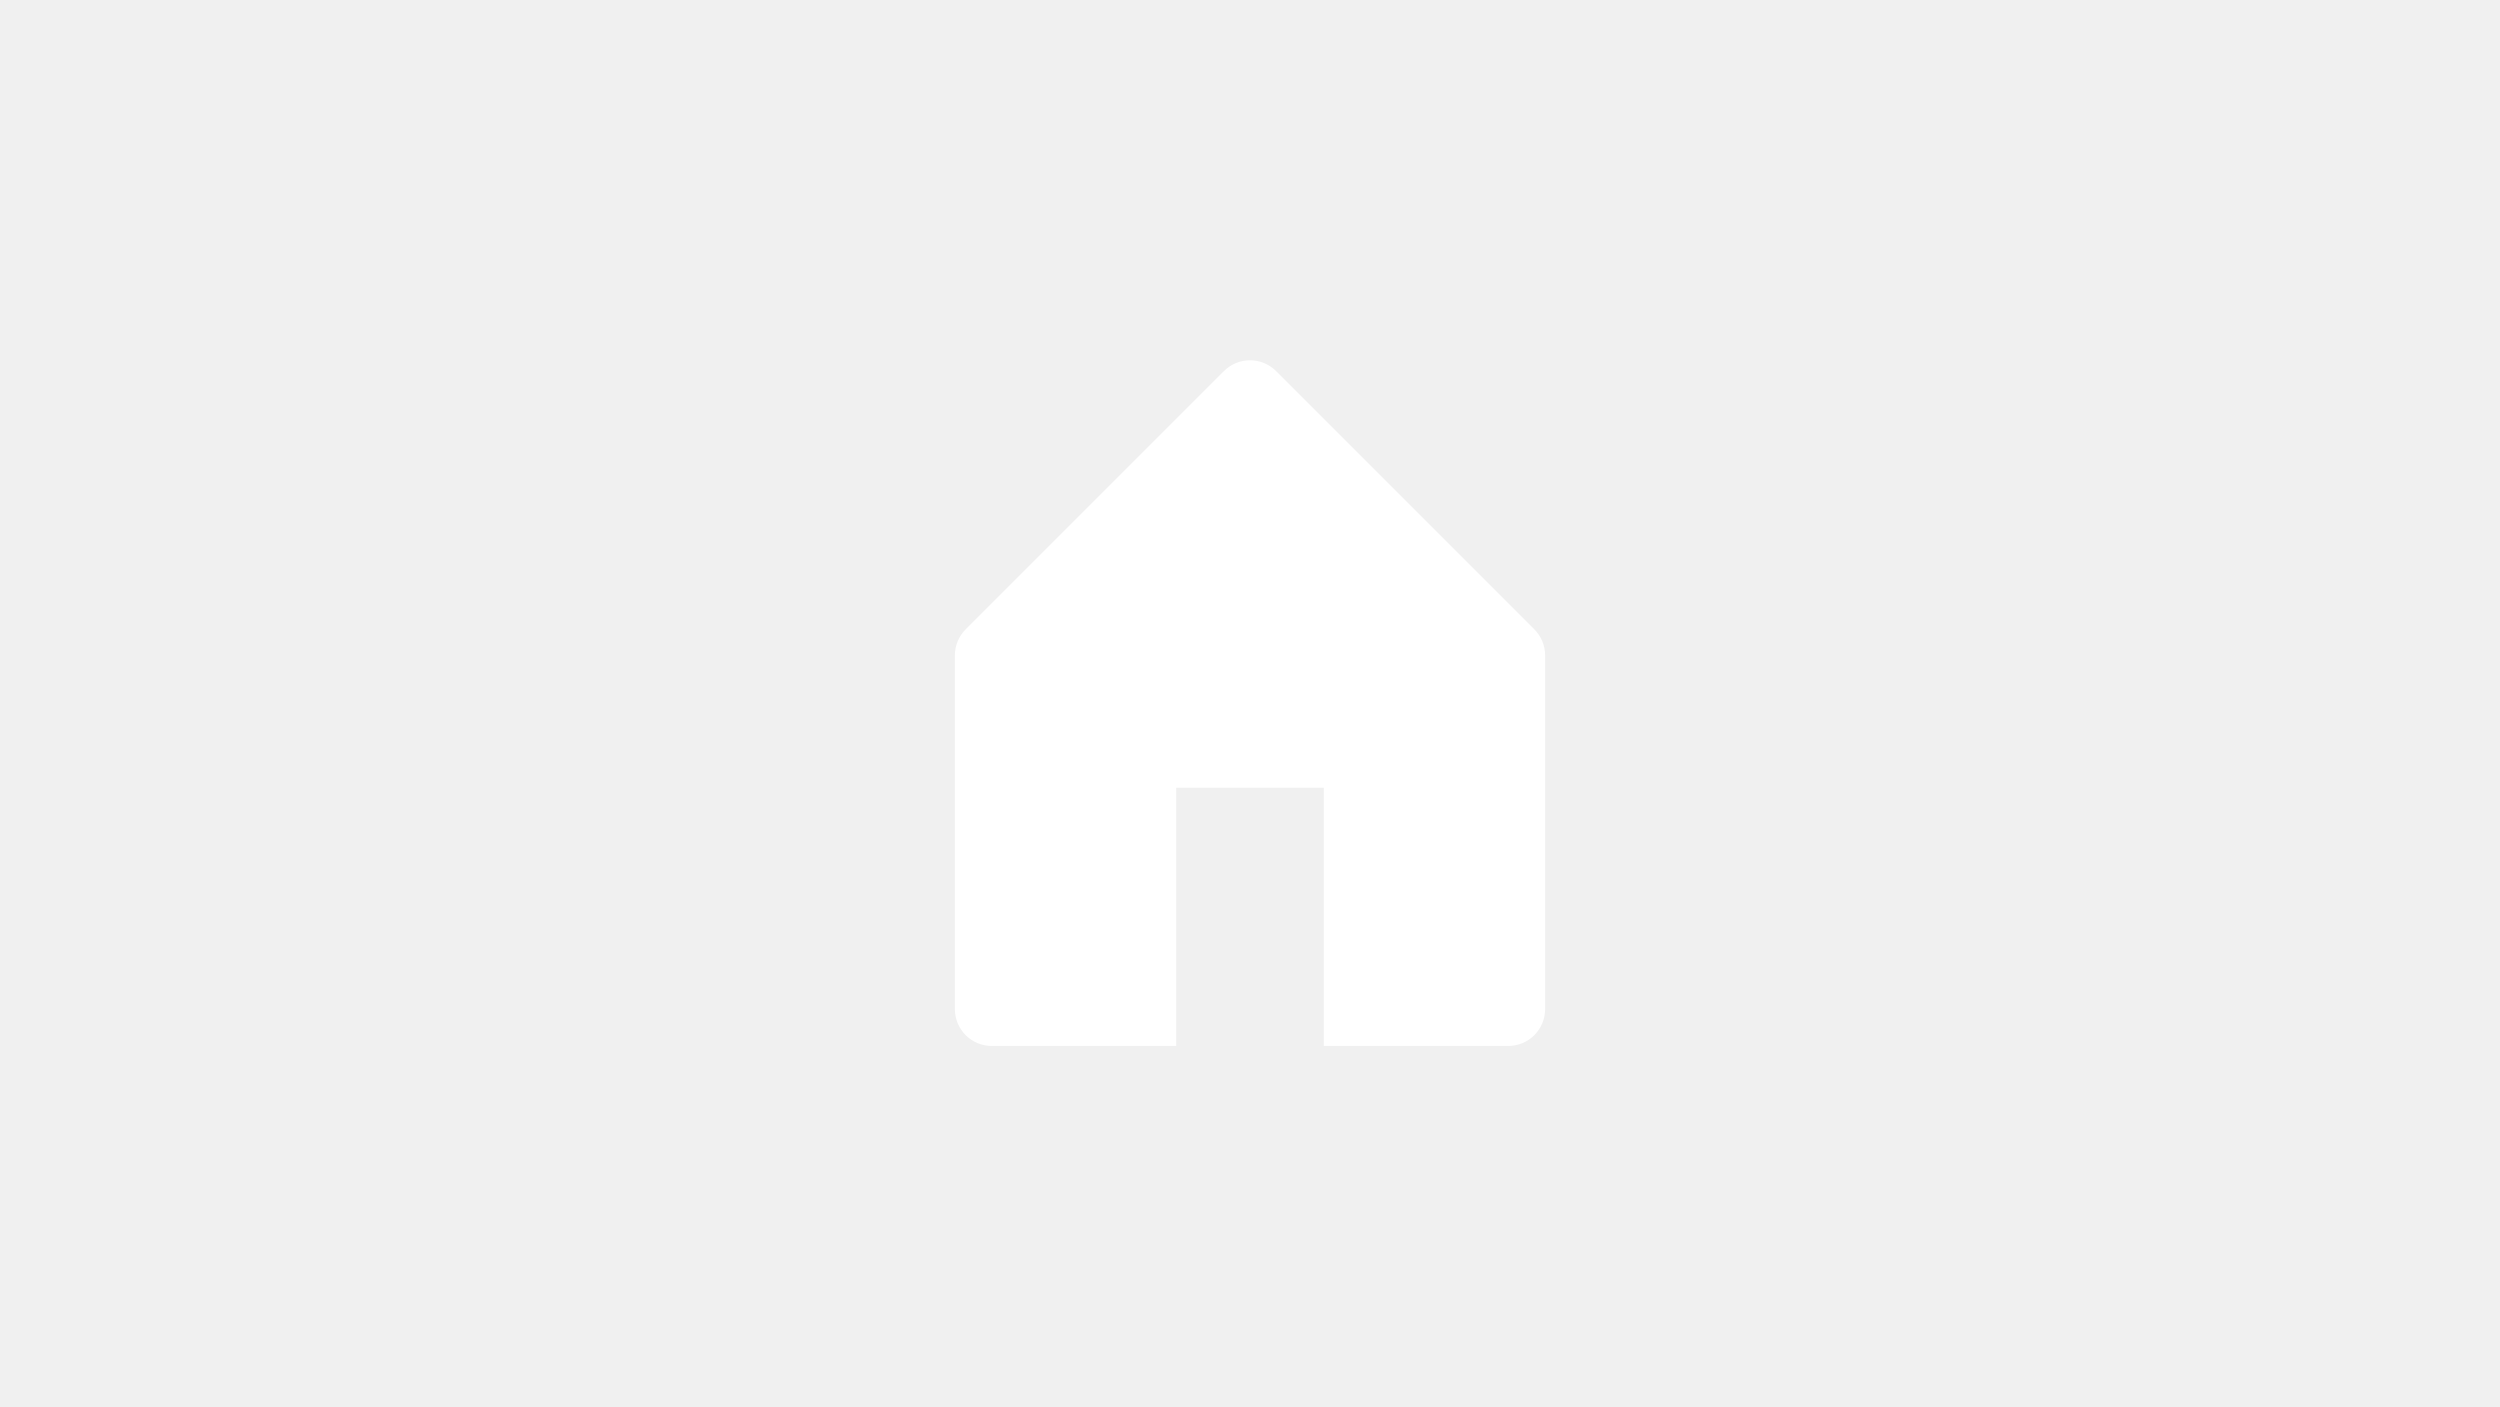
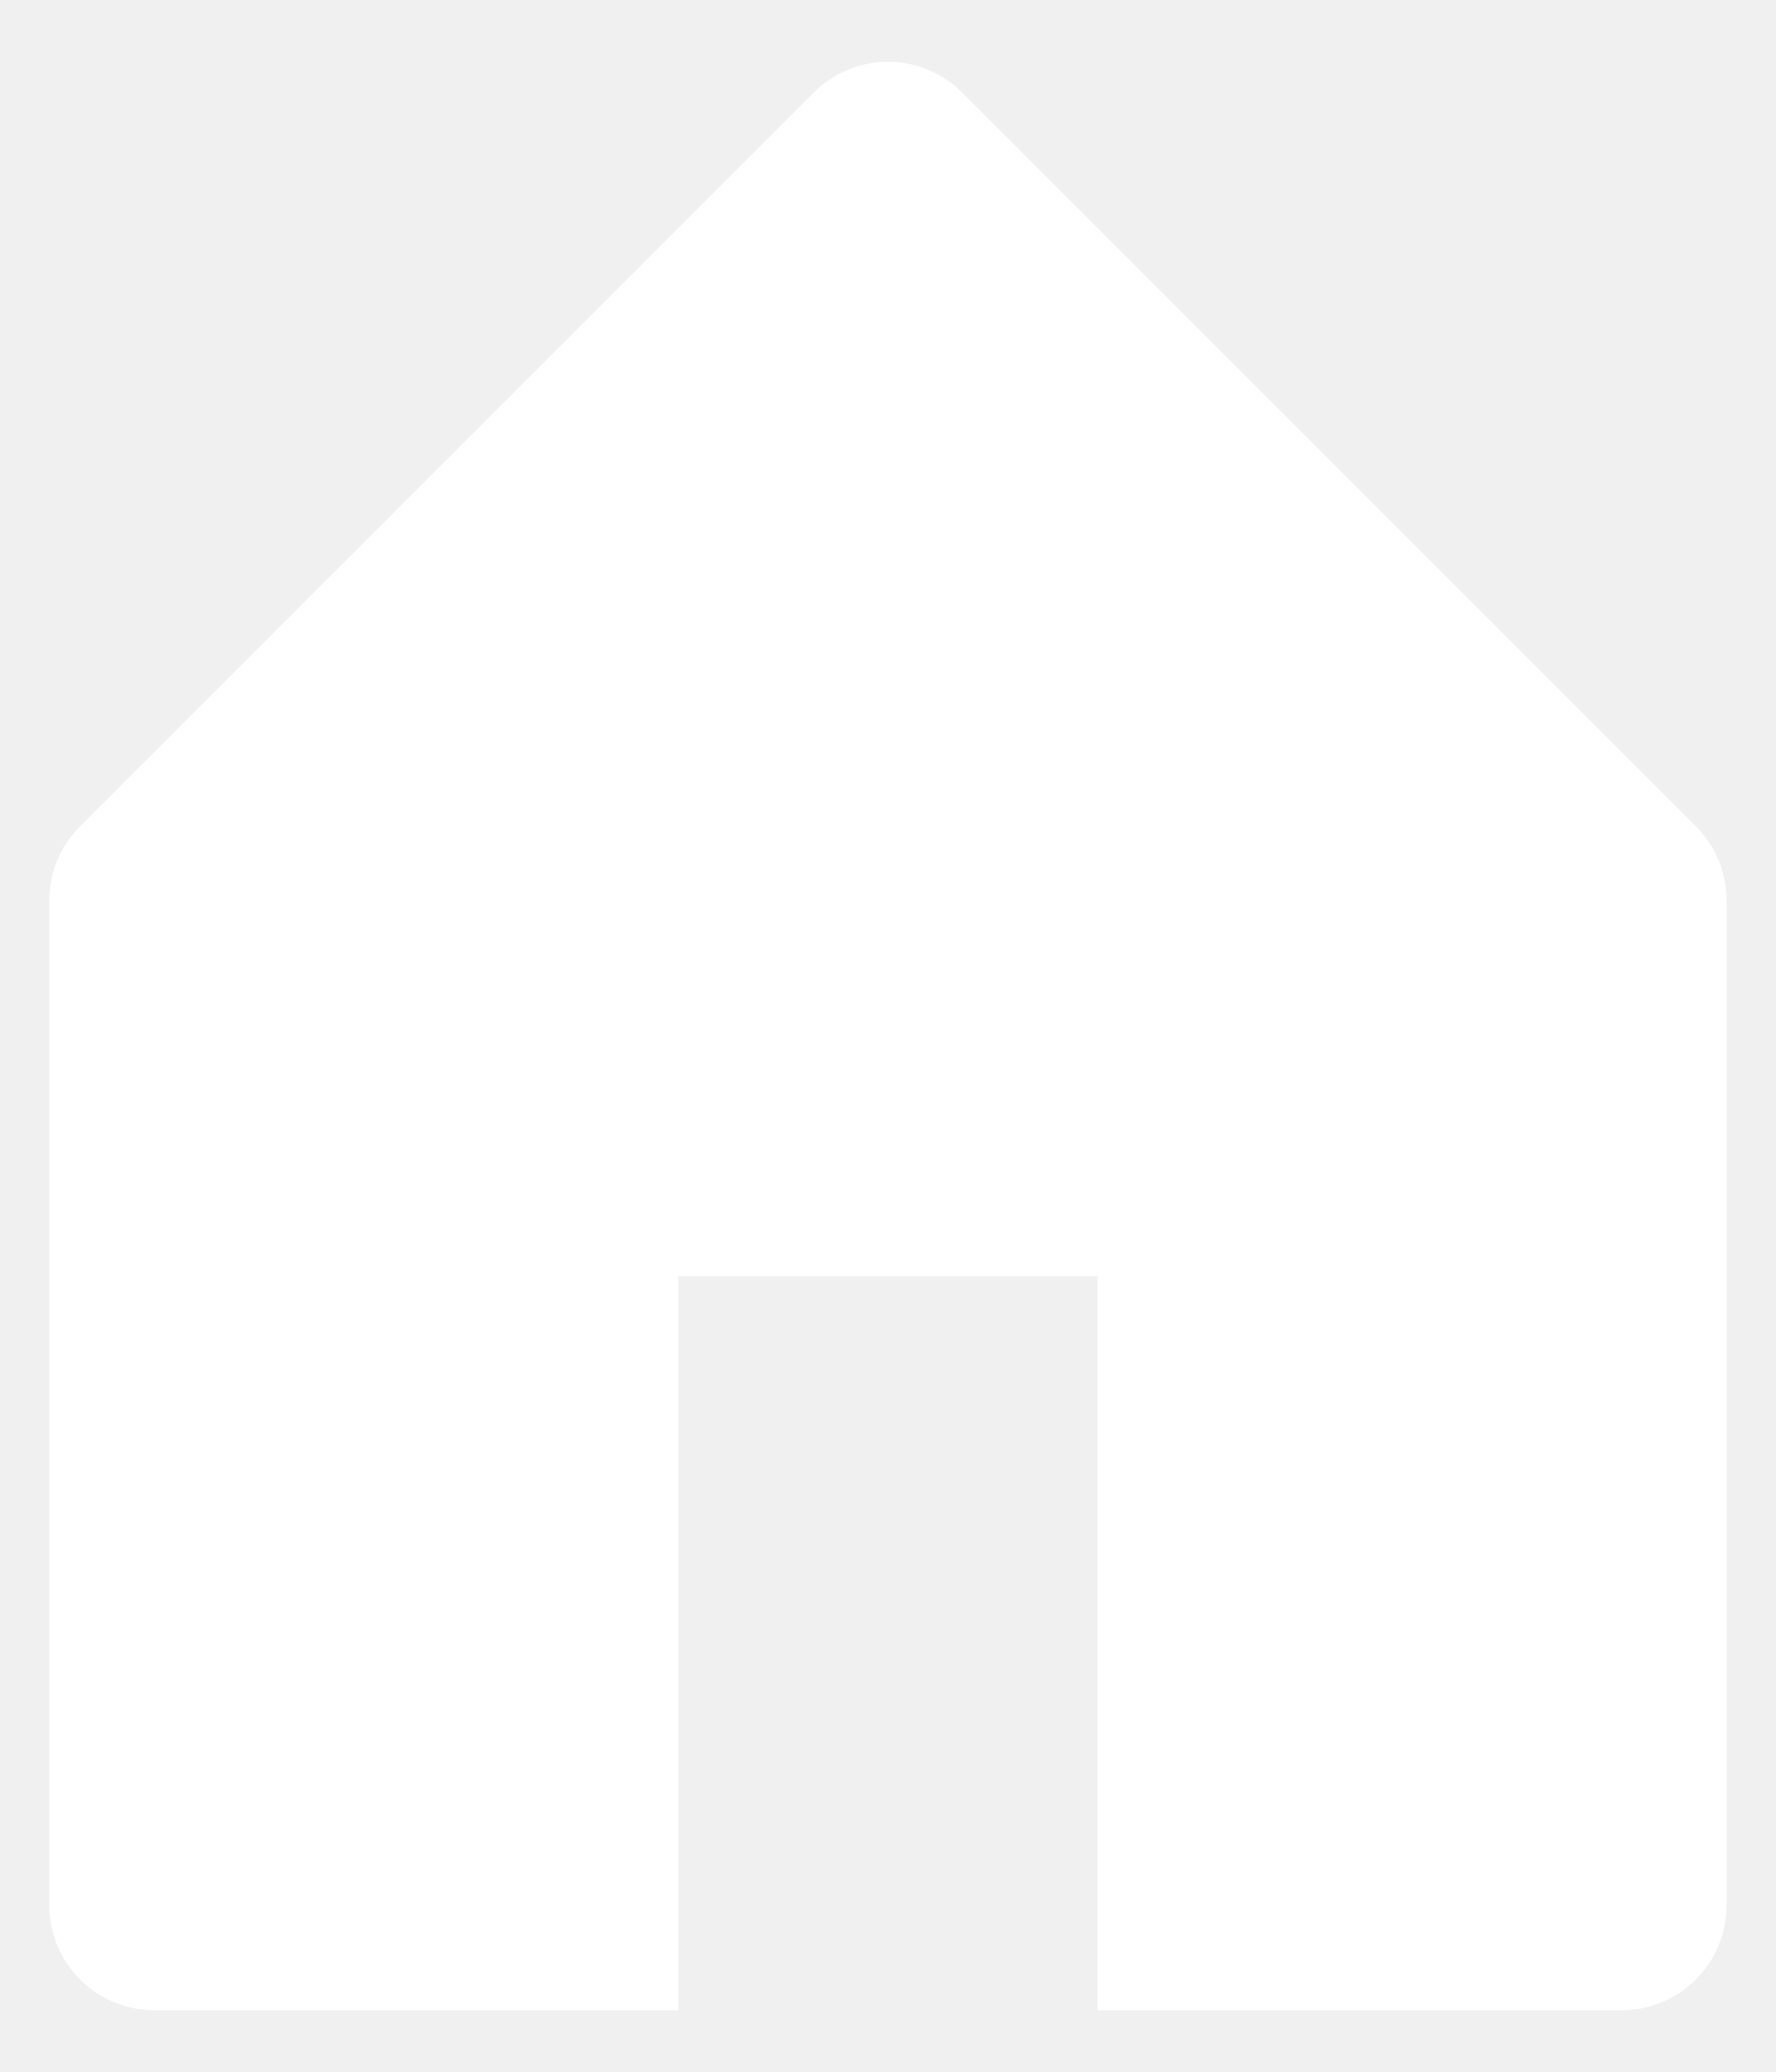
- <svg xmlns="http://www.w3.org/2000/svg" width="96" height="54" viewBox="0 0 96 54" fill="none">
-   <path d="M37.082 24.166L46.998 14.25C47.264 13.984 47.624 13.835 48 13.835C48.376 13.835 48.736 13.984 49.002 14.25L58.918 24.166C59.184 24.432 59.333 24.792 59.333 25.168V38.748C59.333 39.124 59.184 39.484 58.918 39.75C58.653 40.016 58.292 40.165 57.917 40.165H50.833V30.248H45.167V40.165H38.083C37.708 40.165 37.347 40.016 37.082 39.75C36.816 39.484 36.667 39.124 36.667 38.748V25.168C36.667 24.792 36.816 24.432 37.082 24.166Z" fill="white" />
+ <svg xmlns="http://www.w3.org/2000/svg" width="24" height="28" viewBox="0 0 24 28" fill="none">
+   <path d="M1.082 11.166L10.998 1.25C11.264 0.984 11.624 0.835 12 0.835C12.376 0.835 12.736 0.984 13.002 1.25L22.918 11.166C23.184 11.432 23.333 11.792 23.333 12.168V25.748C23.333 26.124 23.184 26.484 22.918 26.75C22.653 27.016 22.292 27.165 21.917 27.165H14.833V17.248H9.167V27.165H2.083C1.708 27.165 1.347 27.016 1.082 26.75C0.816 26.484 0.667 26.124 0.667 25.748V12.168C0.667 11.792 0.816 11.432 1.082 11.166V11.166Z" fill="white" />
</svg>
